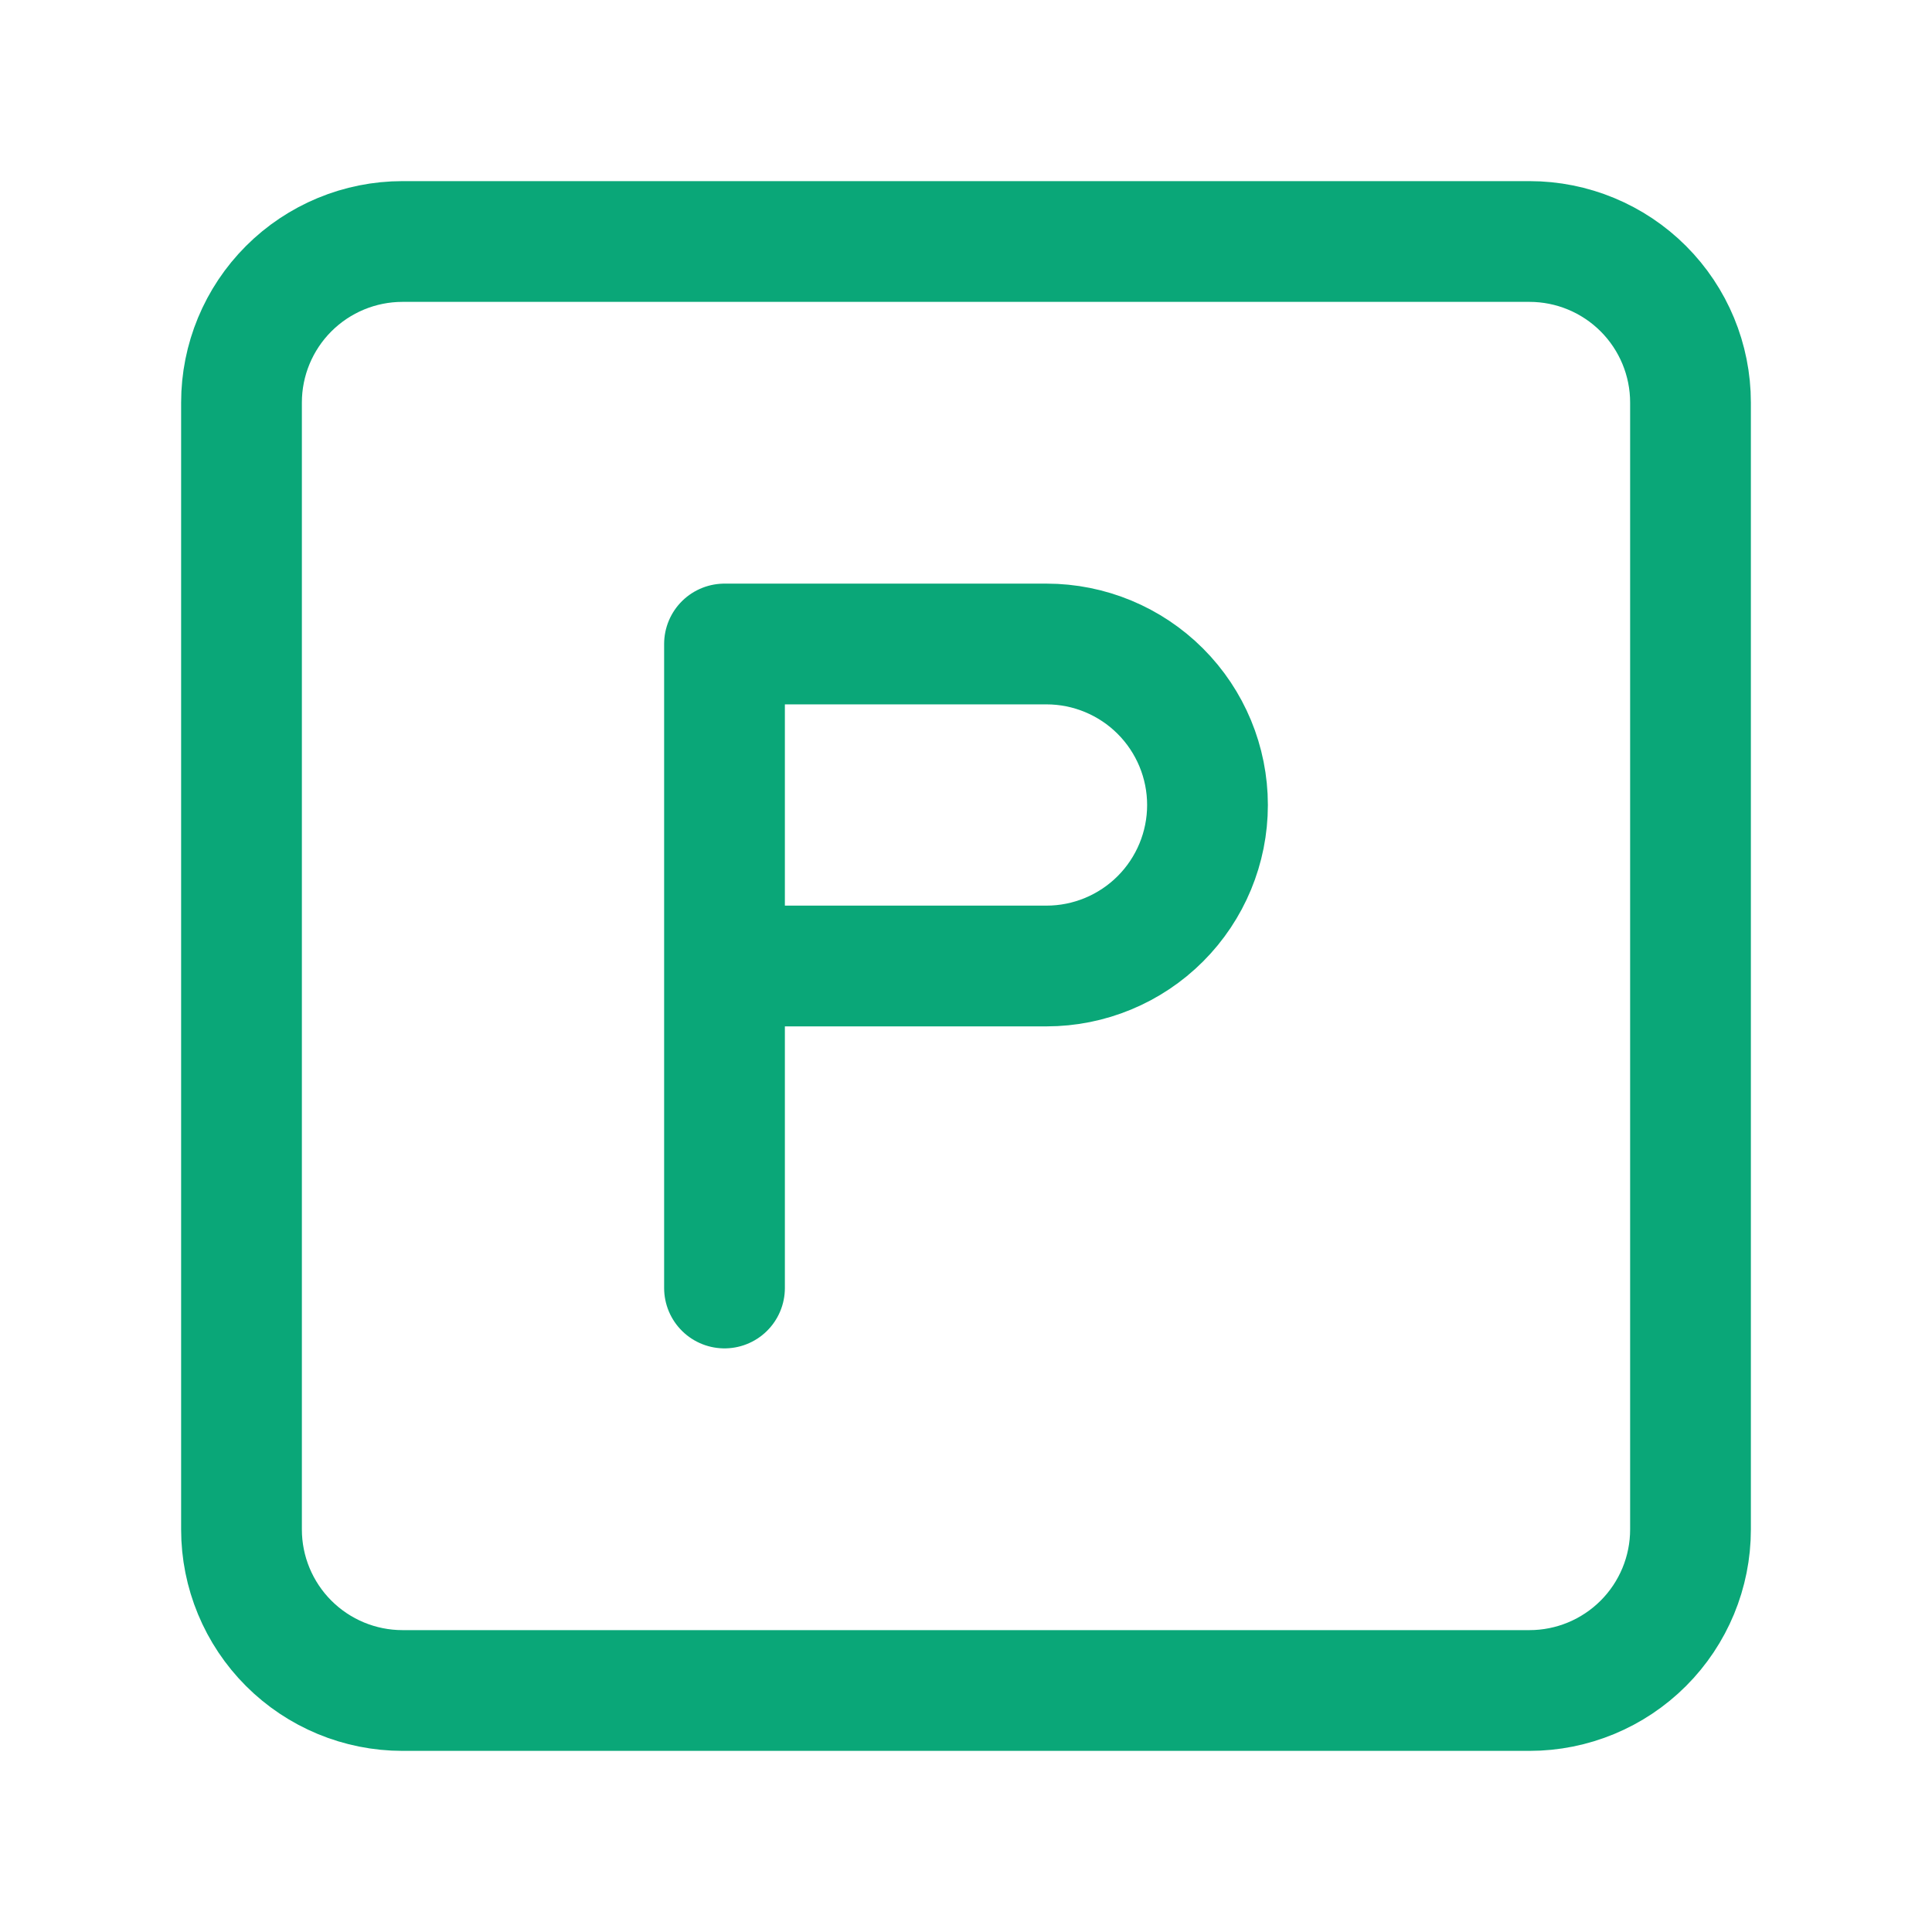
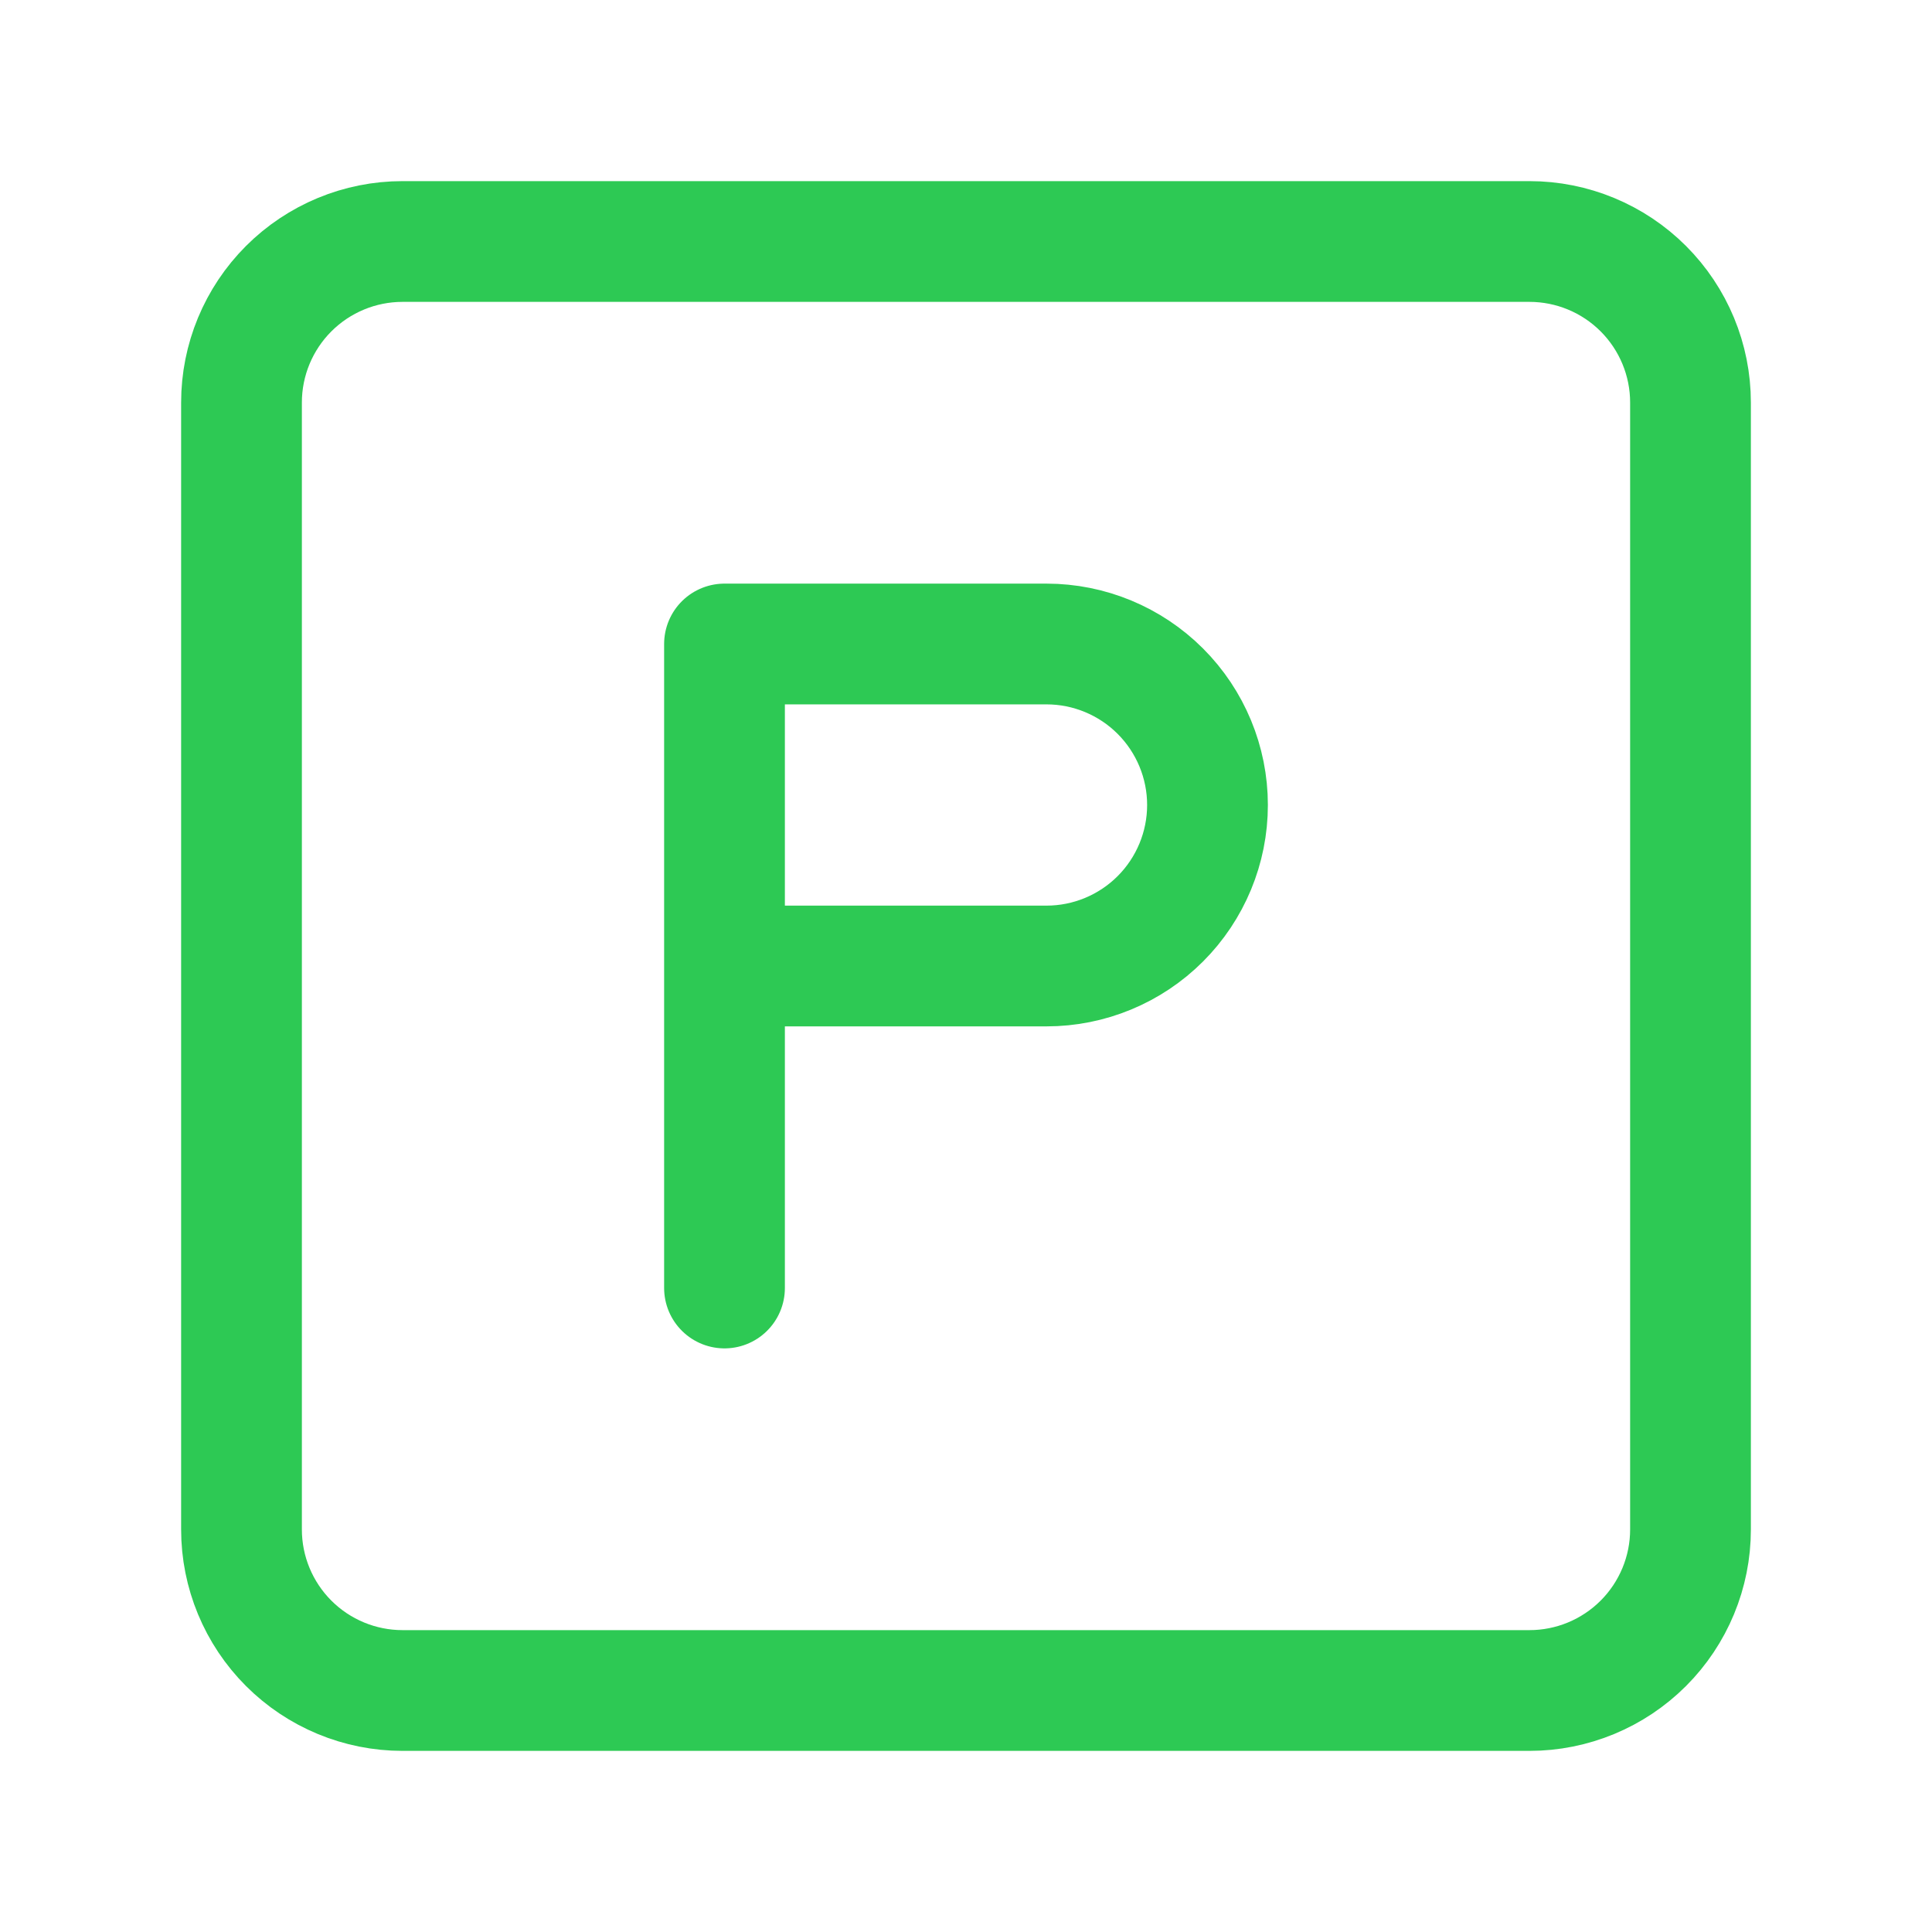
<svg xmlns="http://www.w3.org/2000/svg" width="24" height="24" viewBox="0 0 24 24" fill="none">
-   <path d="M9 16V8H13C13.53 8 14.039 8.211 14.414 8.586C14.789 8.961 15 9.47 15 10C15 10.53 14.789 11.039 14.414 11.414C14.039 11.789 13.53 12 13 12H9M3 5C3 4.47 3.211 3.961 3.586 3.586C3.961 3.211 4.47 3 5 3H19C19.53 3 20.039 3.211 20.414 3.586C20.789 3.961 21 4.47 21 5V19C21 19.53 20.789 20.039 20.414 20.414C20.039 20.789 19.53 21 19 21H5C4.47 21 3.961 20.789 3.586 20.414C3.211 20.039 3 19.53 3 19V5Z" stroke="#0AA778 " stroke-width="1.5" stroke-linecap="round" stroke-linejoin="round" />
+   <path d="M9 16V8H13C13.53 8 14.039 8.211 14.414 8.586C14.789 8.961 15 9.47 15 10C15 10.53 14.789 11.039 14.414 11.414C14.039 11.789 13.53 12 13 12H9M3 5C3 4.47 3.211 3.961 3.586 3.586C3.961 3.211 4.47 3 5 3H19C19.53 3 20.039 3.211 20.414 3.586C20.789 3.961 21 4.47 21 5V19C21 19.53 20.789 20.039 20.414 20.414C20.039 20.789 19.53 21 19 21H5C4.47 21 3.961 20.789 3.586 20.414C3.211 20.039 3 19.53 3 19V5Z" stroke="#2DC954" stroke-width="1.5" stroke-linecap="round" stroke-linejoin="round" />
</svg>
